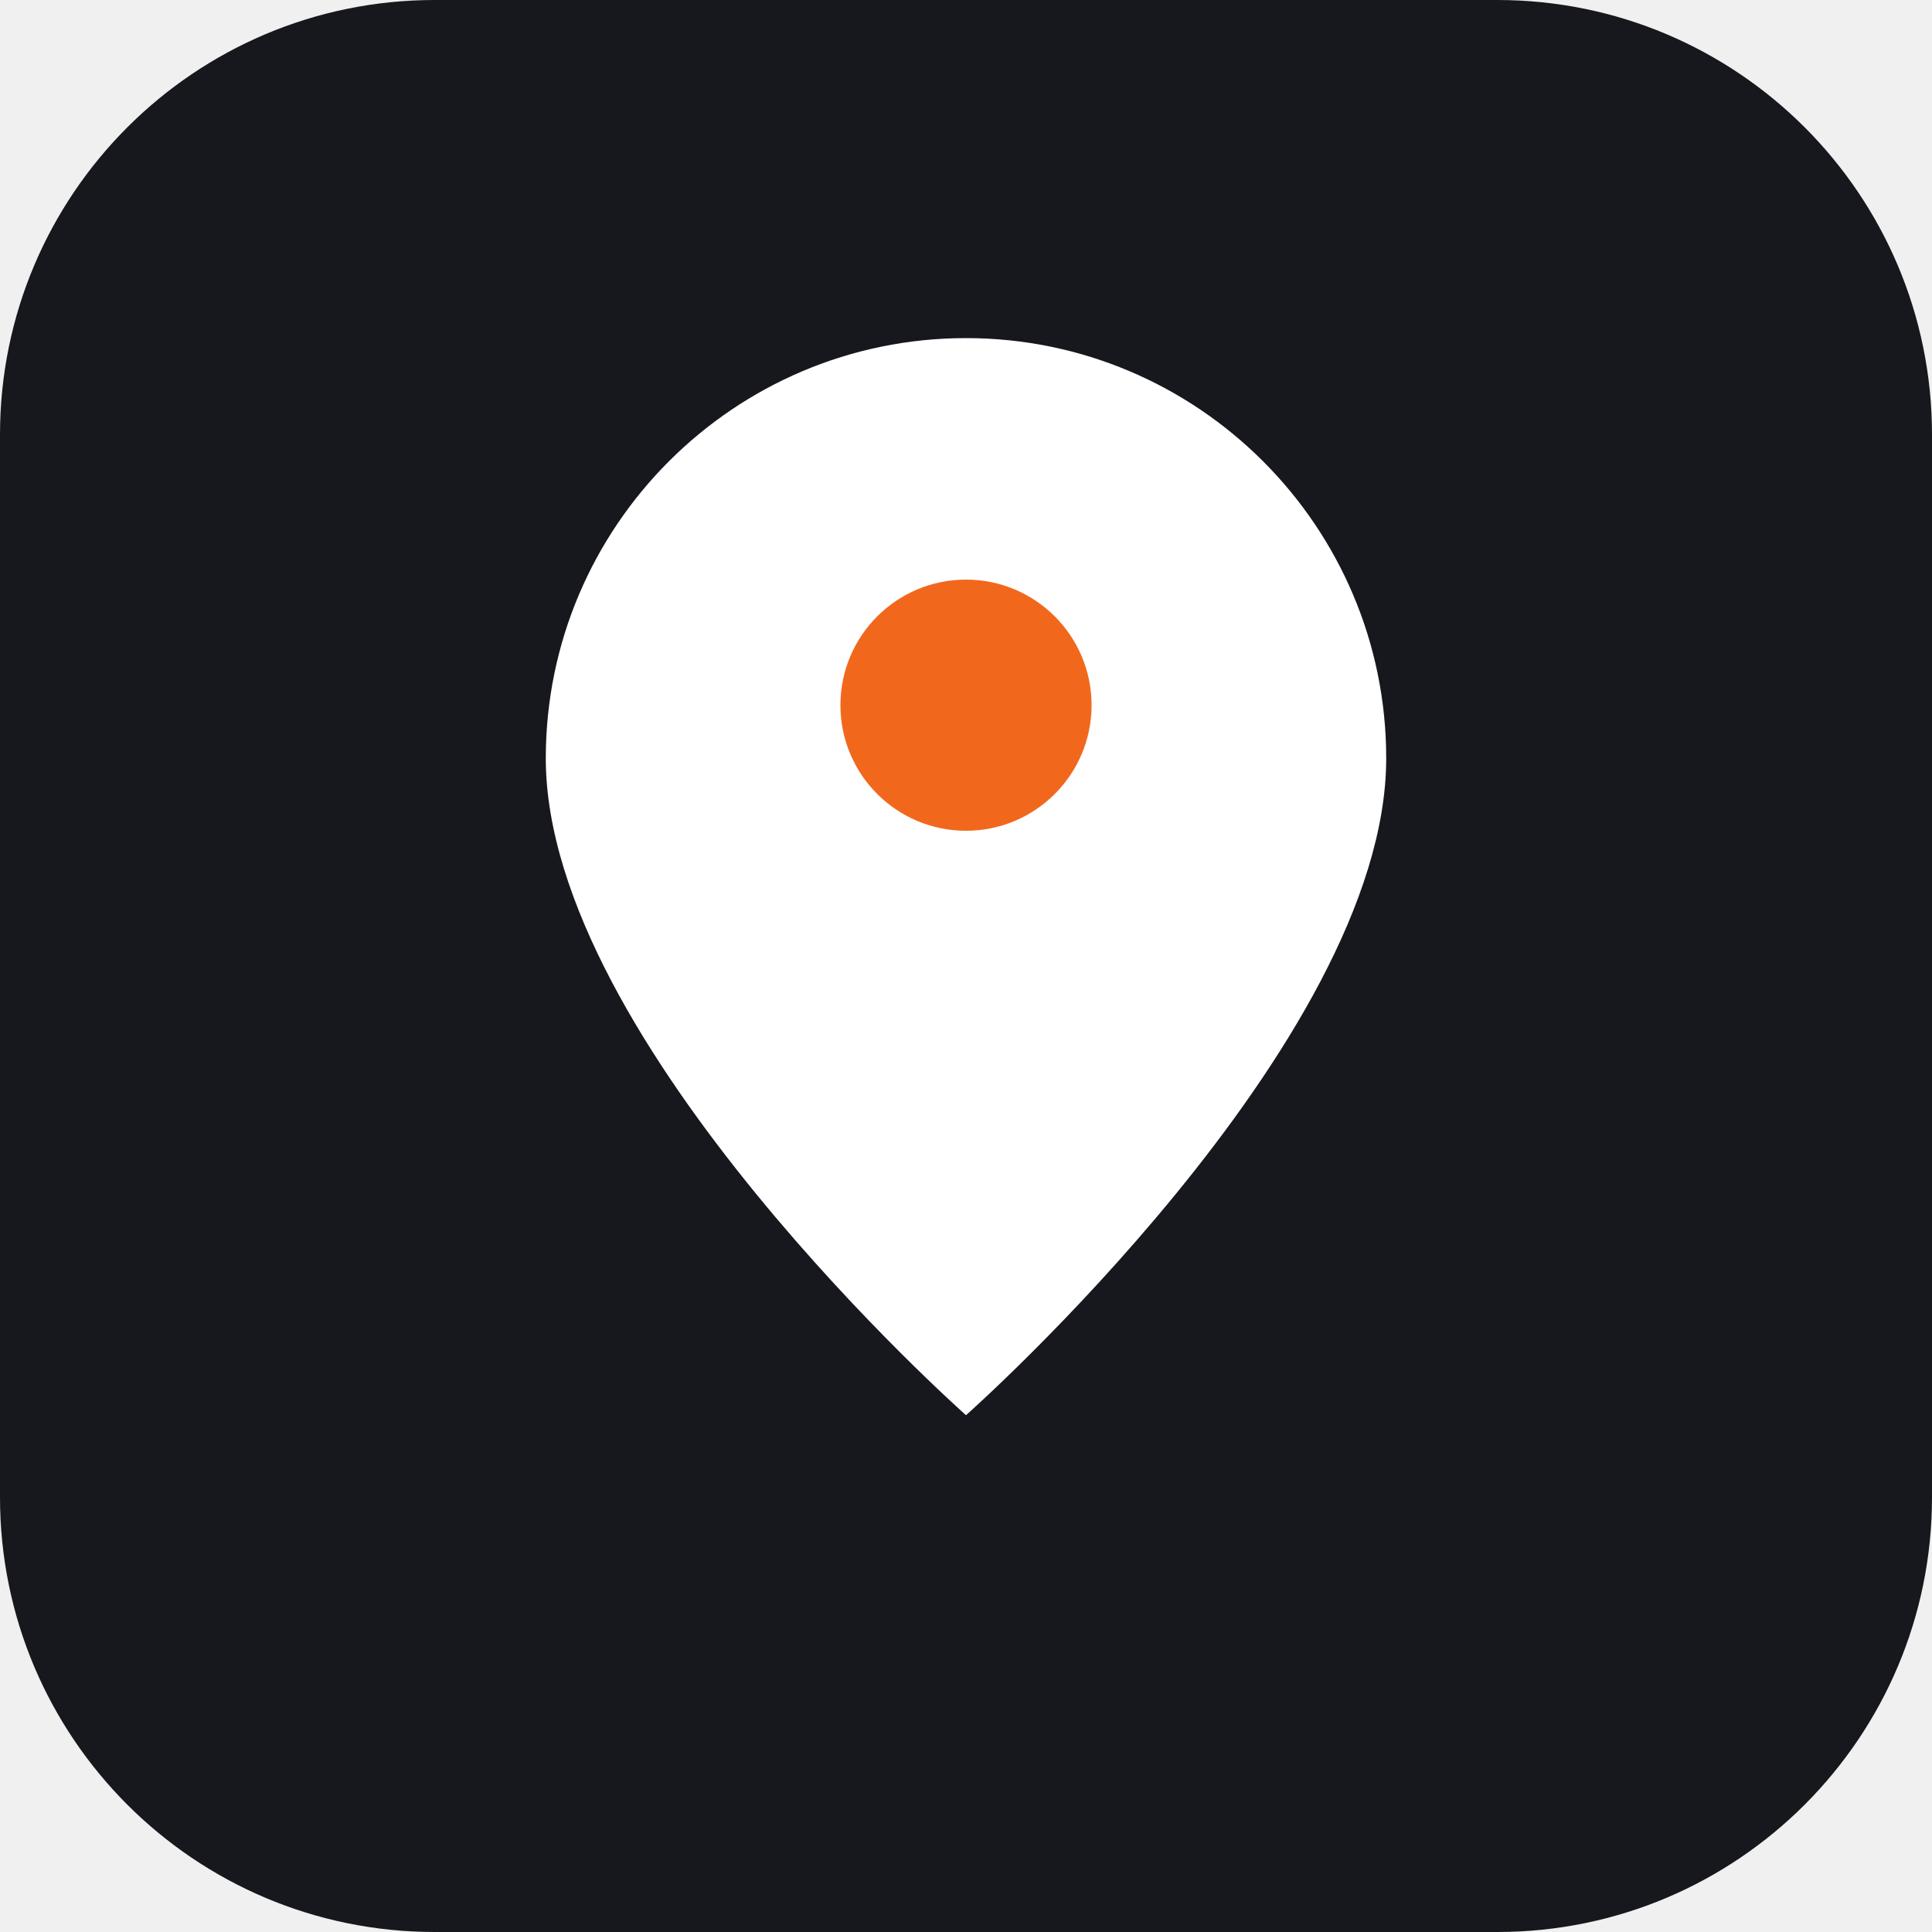
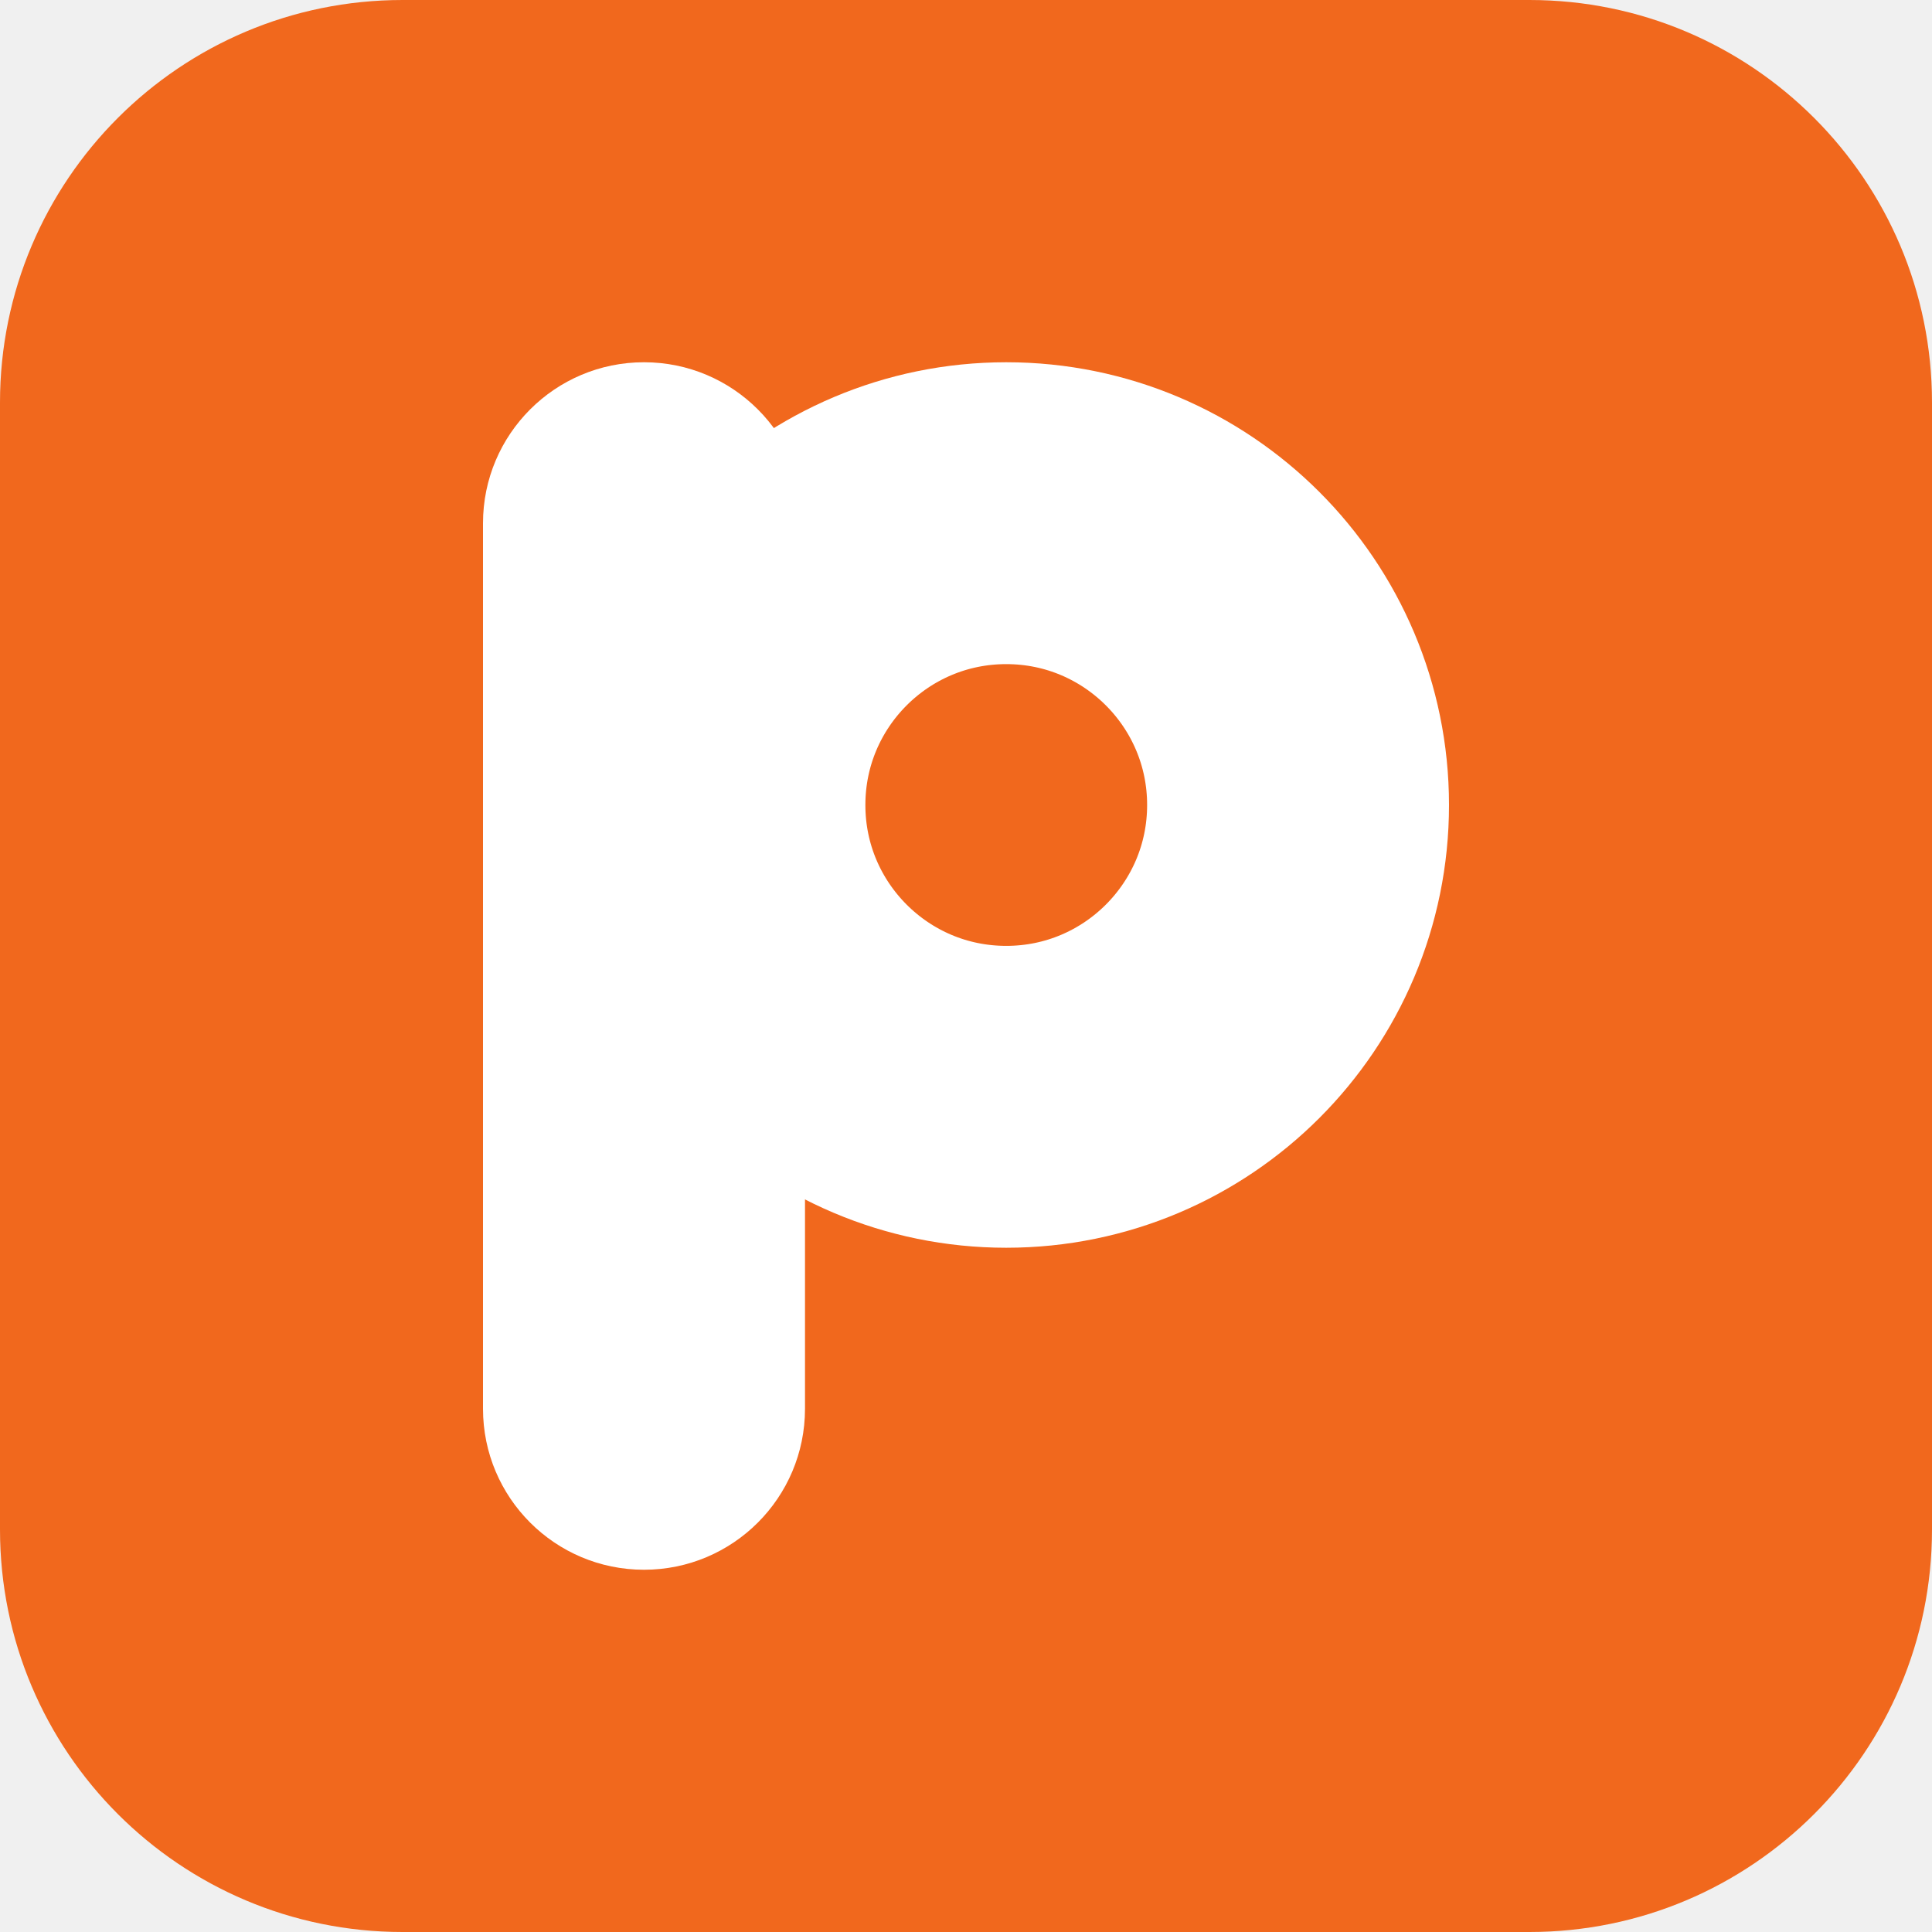
- <svg xmlns="http://www.w3.org/2000/svg" viewBox="0 0 40 40">
-   <rect width="40" height="40" rx="9" fill="#16181d" />
-   <path d="M20 7c-4.8 0-8.7 3.9-8.7 8.7 0 5.9 8.7 13.6 8.7 13.6s8.7-7.7 8.7-13.6C28.7 10.9 24.8 7 20 7z" fill="#fff" />
-   <circle cx="20" cy="14.6" r="2.6" fill="#f1681d" />
+ <svg xmlns="http://www.w3.org/2000/svg" viewBox="0 0 48 48">
+   <rect width="48" height="48" rx="10" fill="#f1681d" />
+   <rect x="12" y="9" width="8" height="30" rx="4" fill="#fff" />
+   <circle cx="25" cy="20" r="7.25" fill="none" stroke="#fff" stroke-width="7.5" />
</svg>
